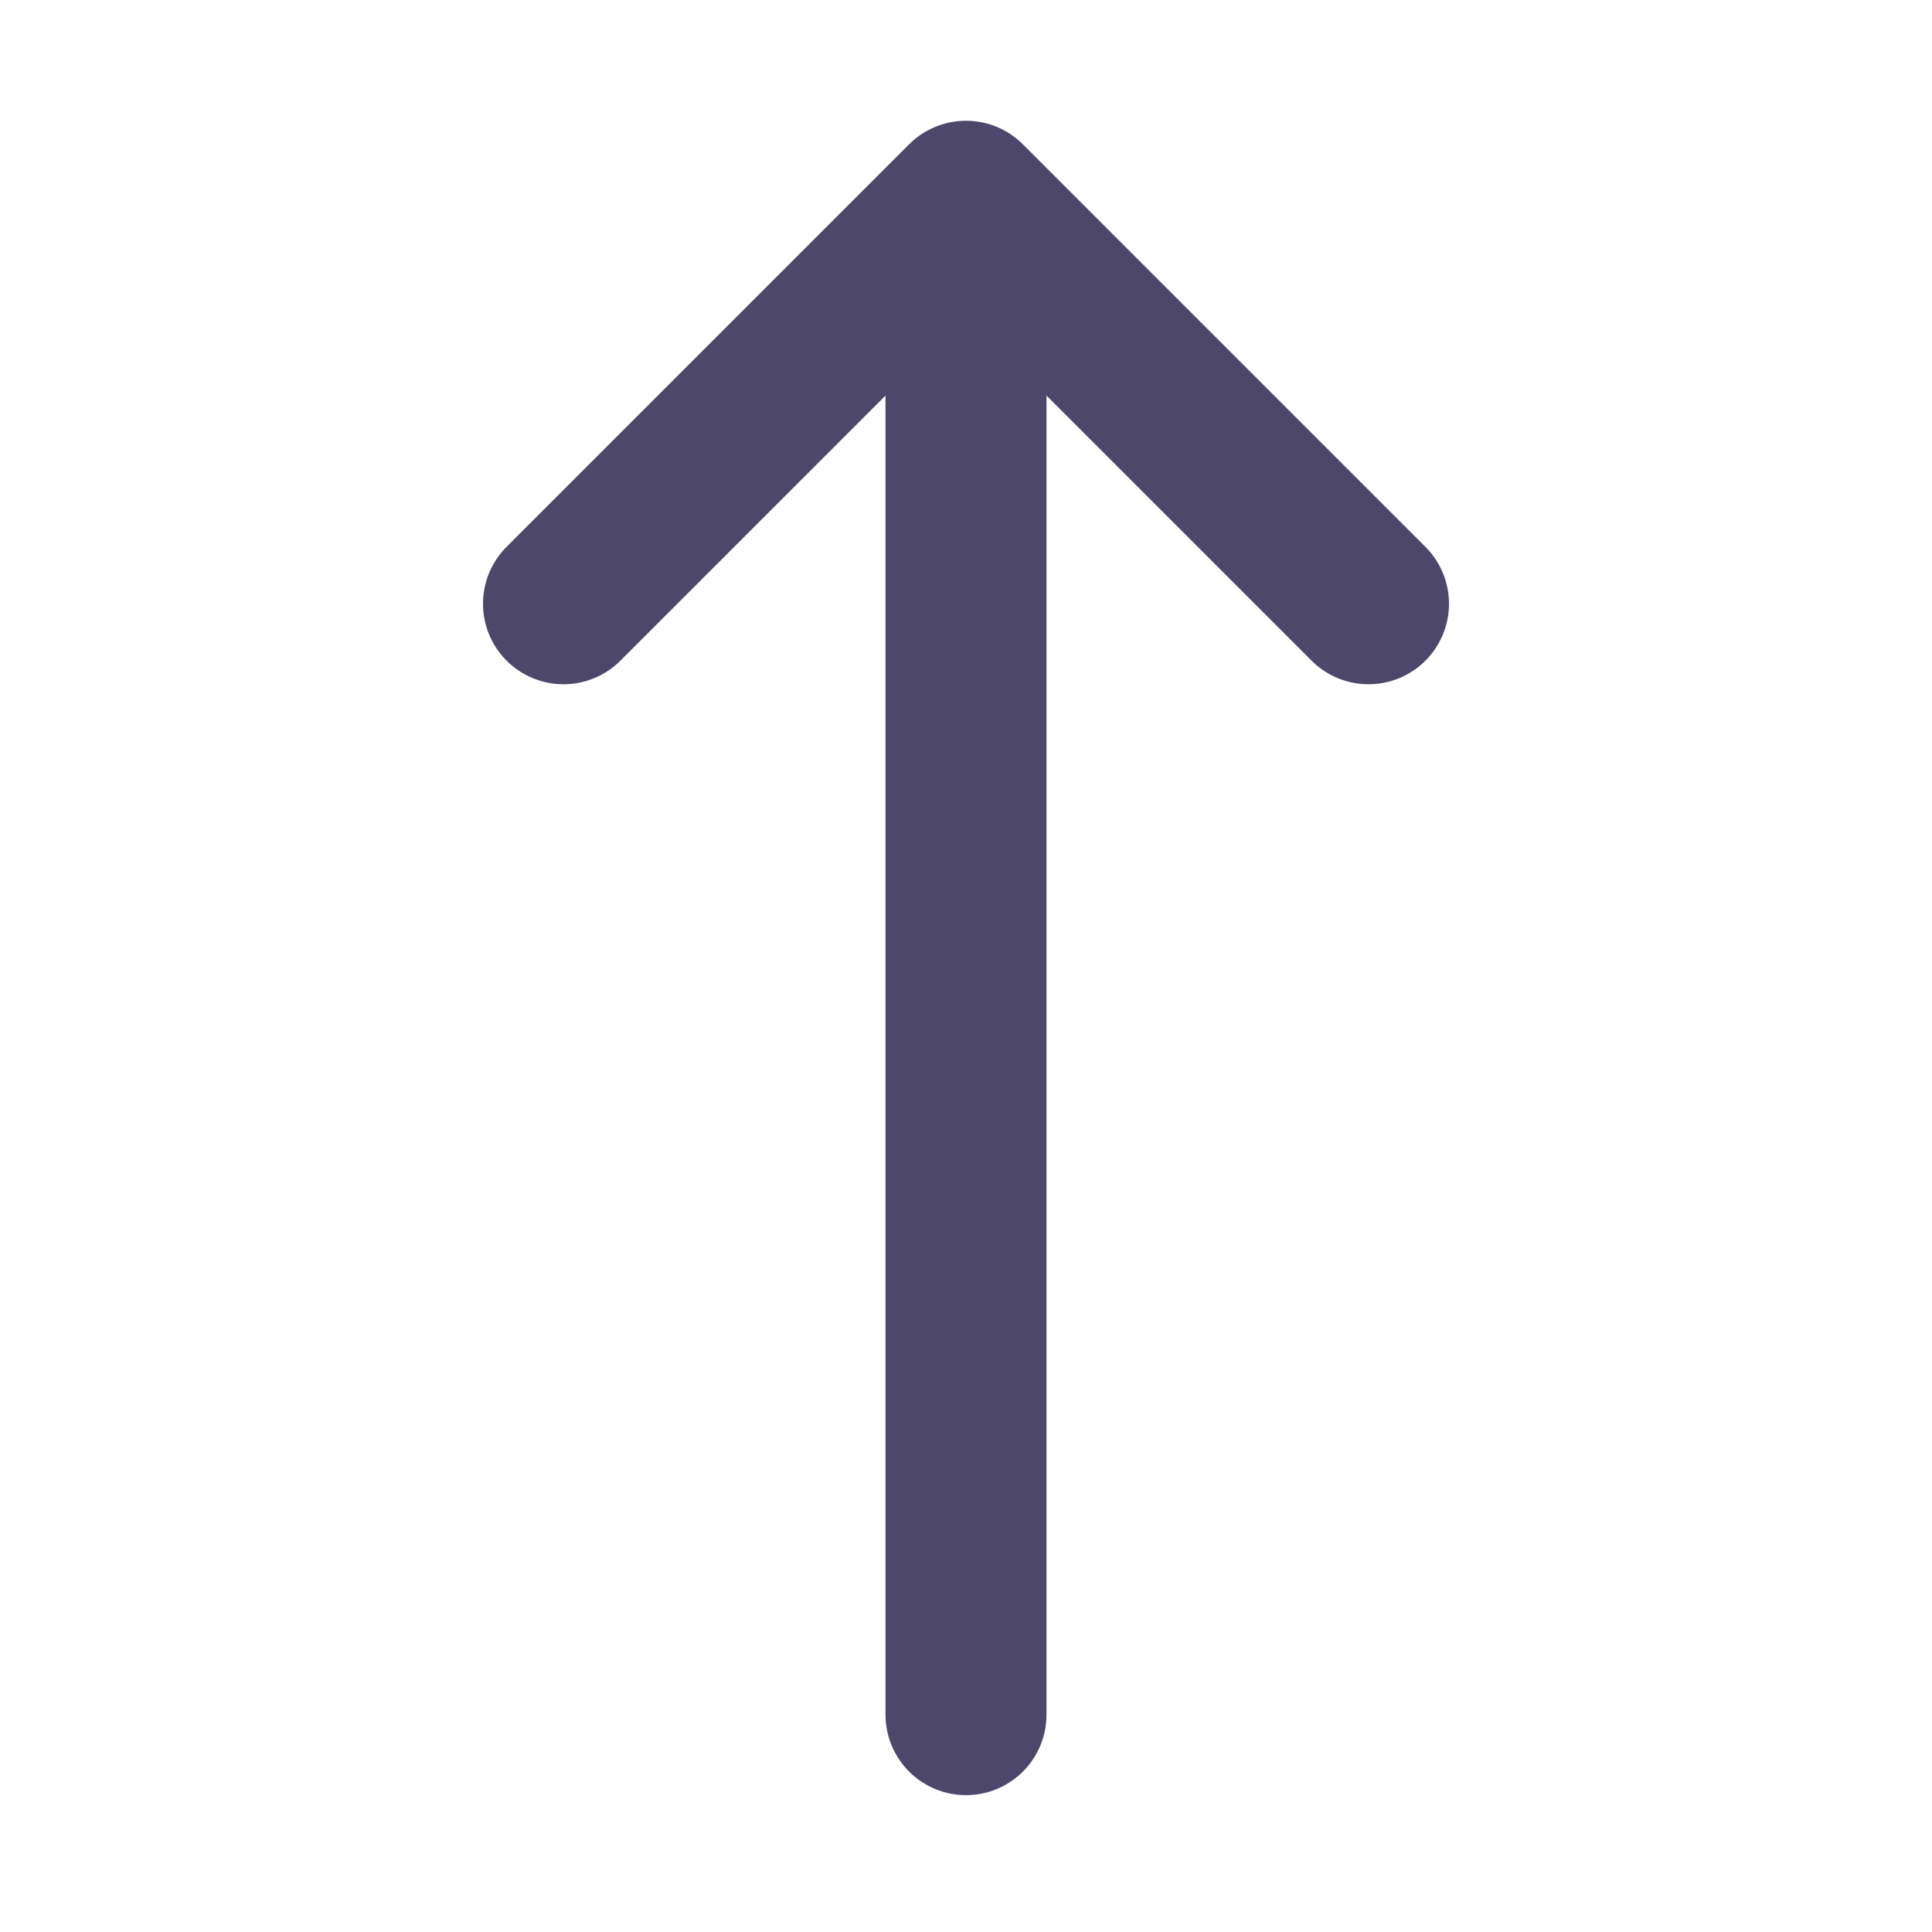
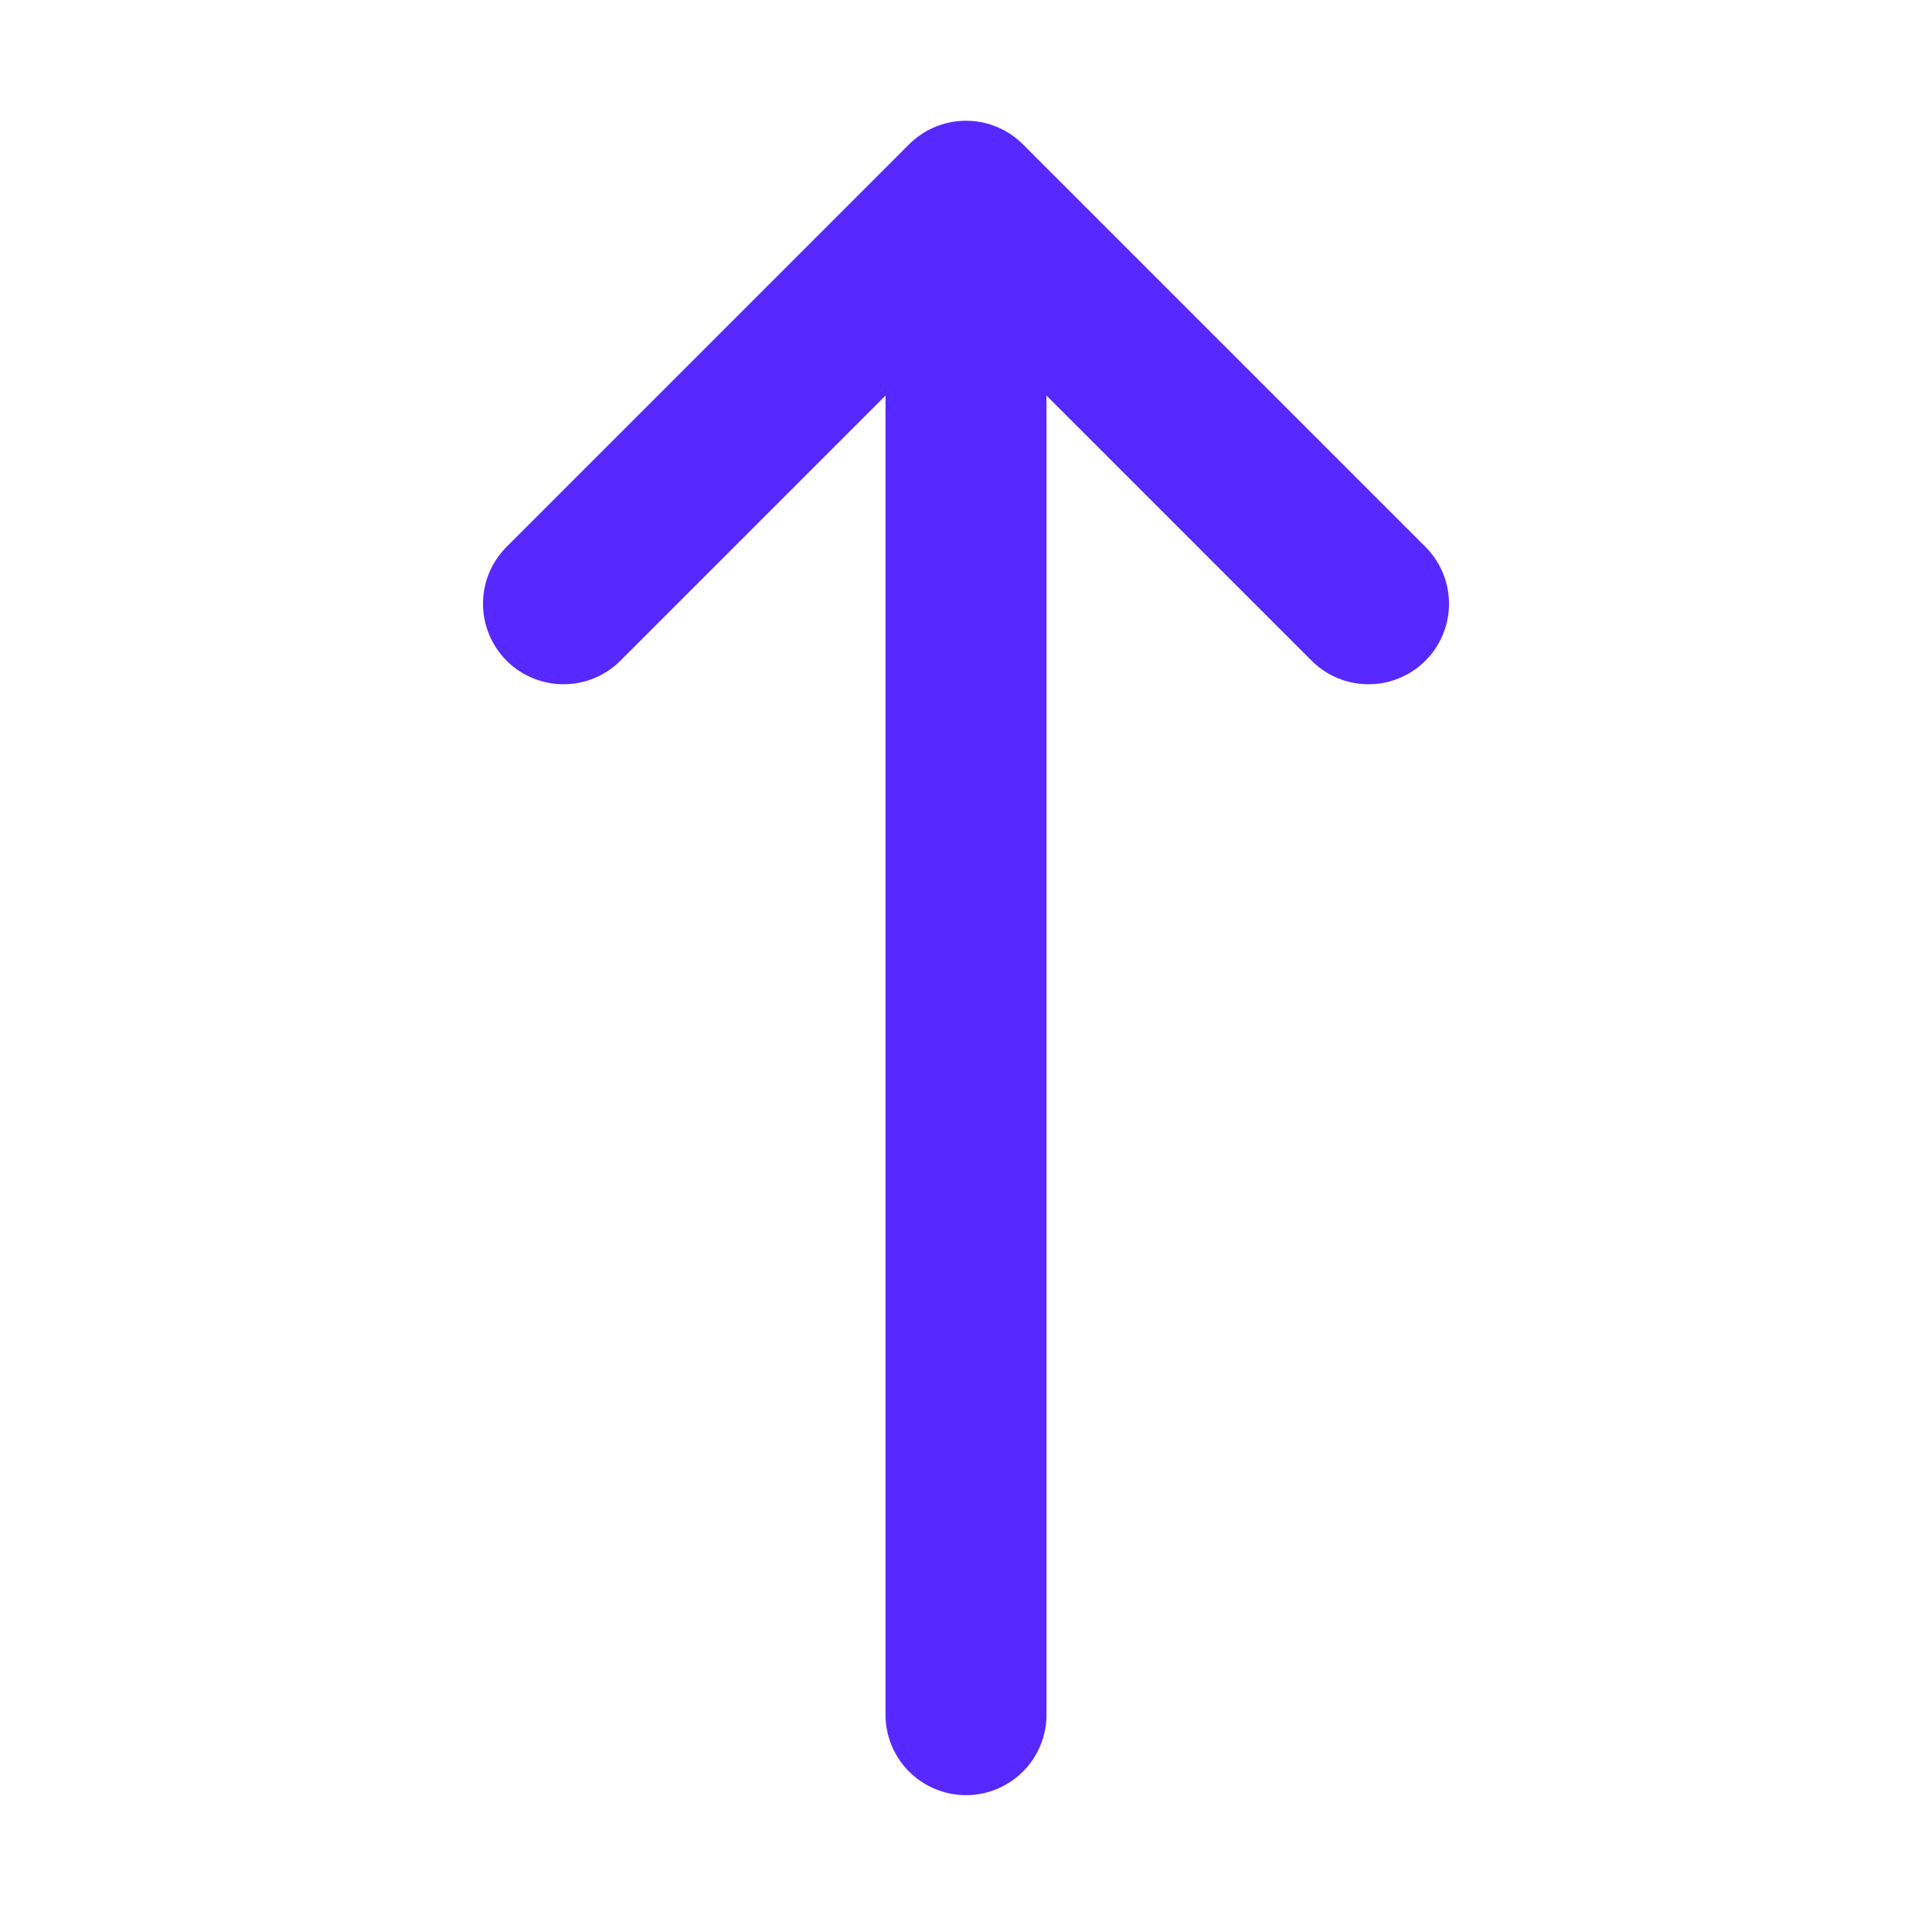
<svg xmlns="http://www.w3.org/2000/svg" width="800px" height="800px" viewBox="0 0 24 24" fill="#000000" stroke="#000000">
  <g id="SVGRepo_bgCarrier" stroke-width="0" />
  <g id="SVGRepo_tracerCarrier" stroke-linecap="round" stroke-linejoin="round" />
  <g id="SVGRepo_iconCarrier">
    <g id="Complete">
      <g id="arrow-up">
        <g>
-           <polyline data-name="Right" fill="none" id="Right-2" points="7 7.5 12 2.5 17 7.5" stroke="#4e476c" stroke-linecap="round" stroke-linejoin="round" stroke-width="2" />
-           <line fill="none" stroke="#4e476c" stroke-linecap="round" stroke-linejoin="round" stroke-width="2" x1="12" x2="12" y1="21.3" y2="4.8" />
+           <polyline data-name="Right" fill="none" id="Right-2" points="7 7.5 12 2.5 17 7.5" stroke="#5728ff" stroke-linecap="round" stroke-linejoin="round" stroke-width="2" />
+           <line fill="none" stroke="#5728ff" stroke-linecap="round" stroke-linejoin="round" stroke-width="2" x1="12" x2="12" y1="21.3" y2="4.8" />
        </g>
      </g>
    </g>
  </g>
</svg>
